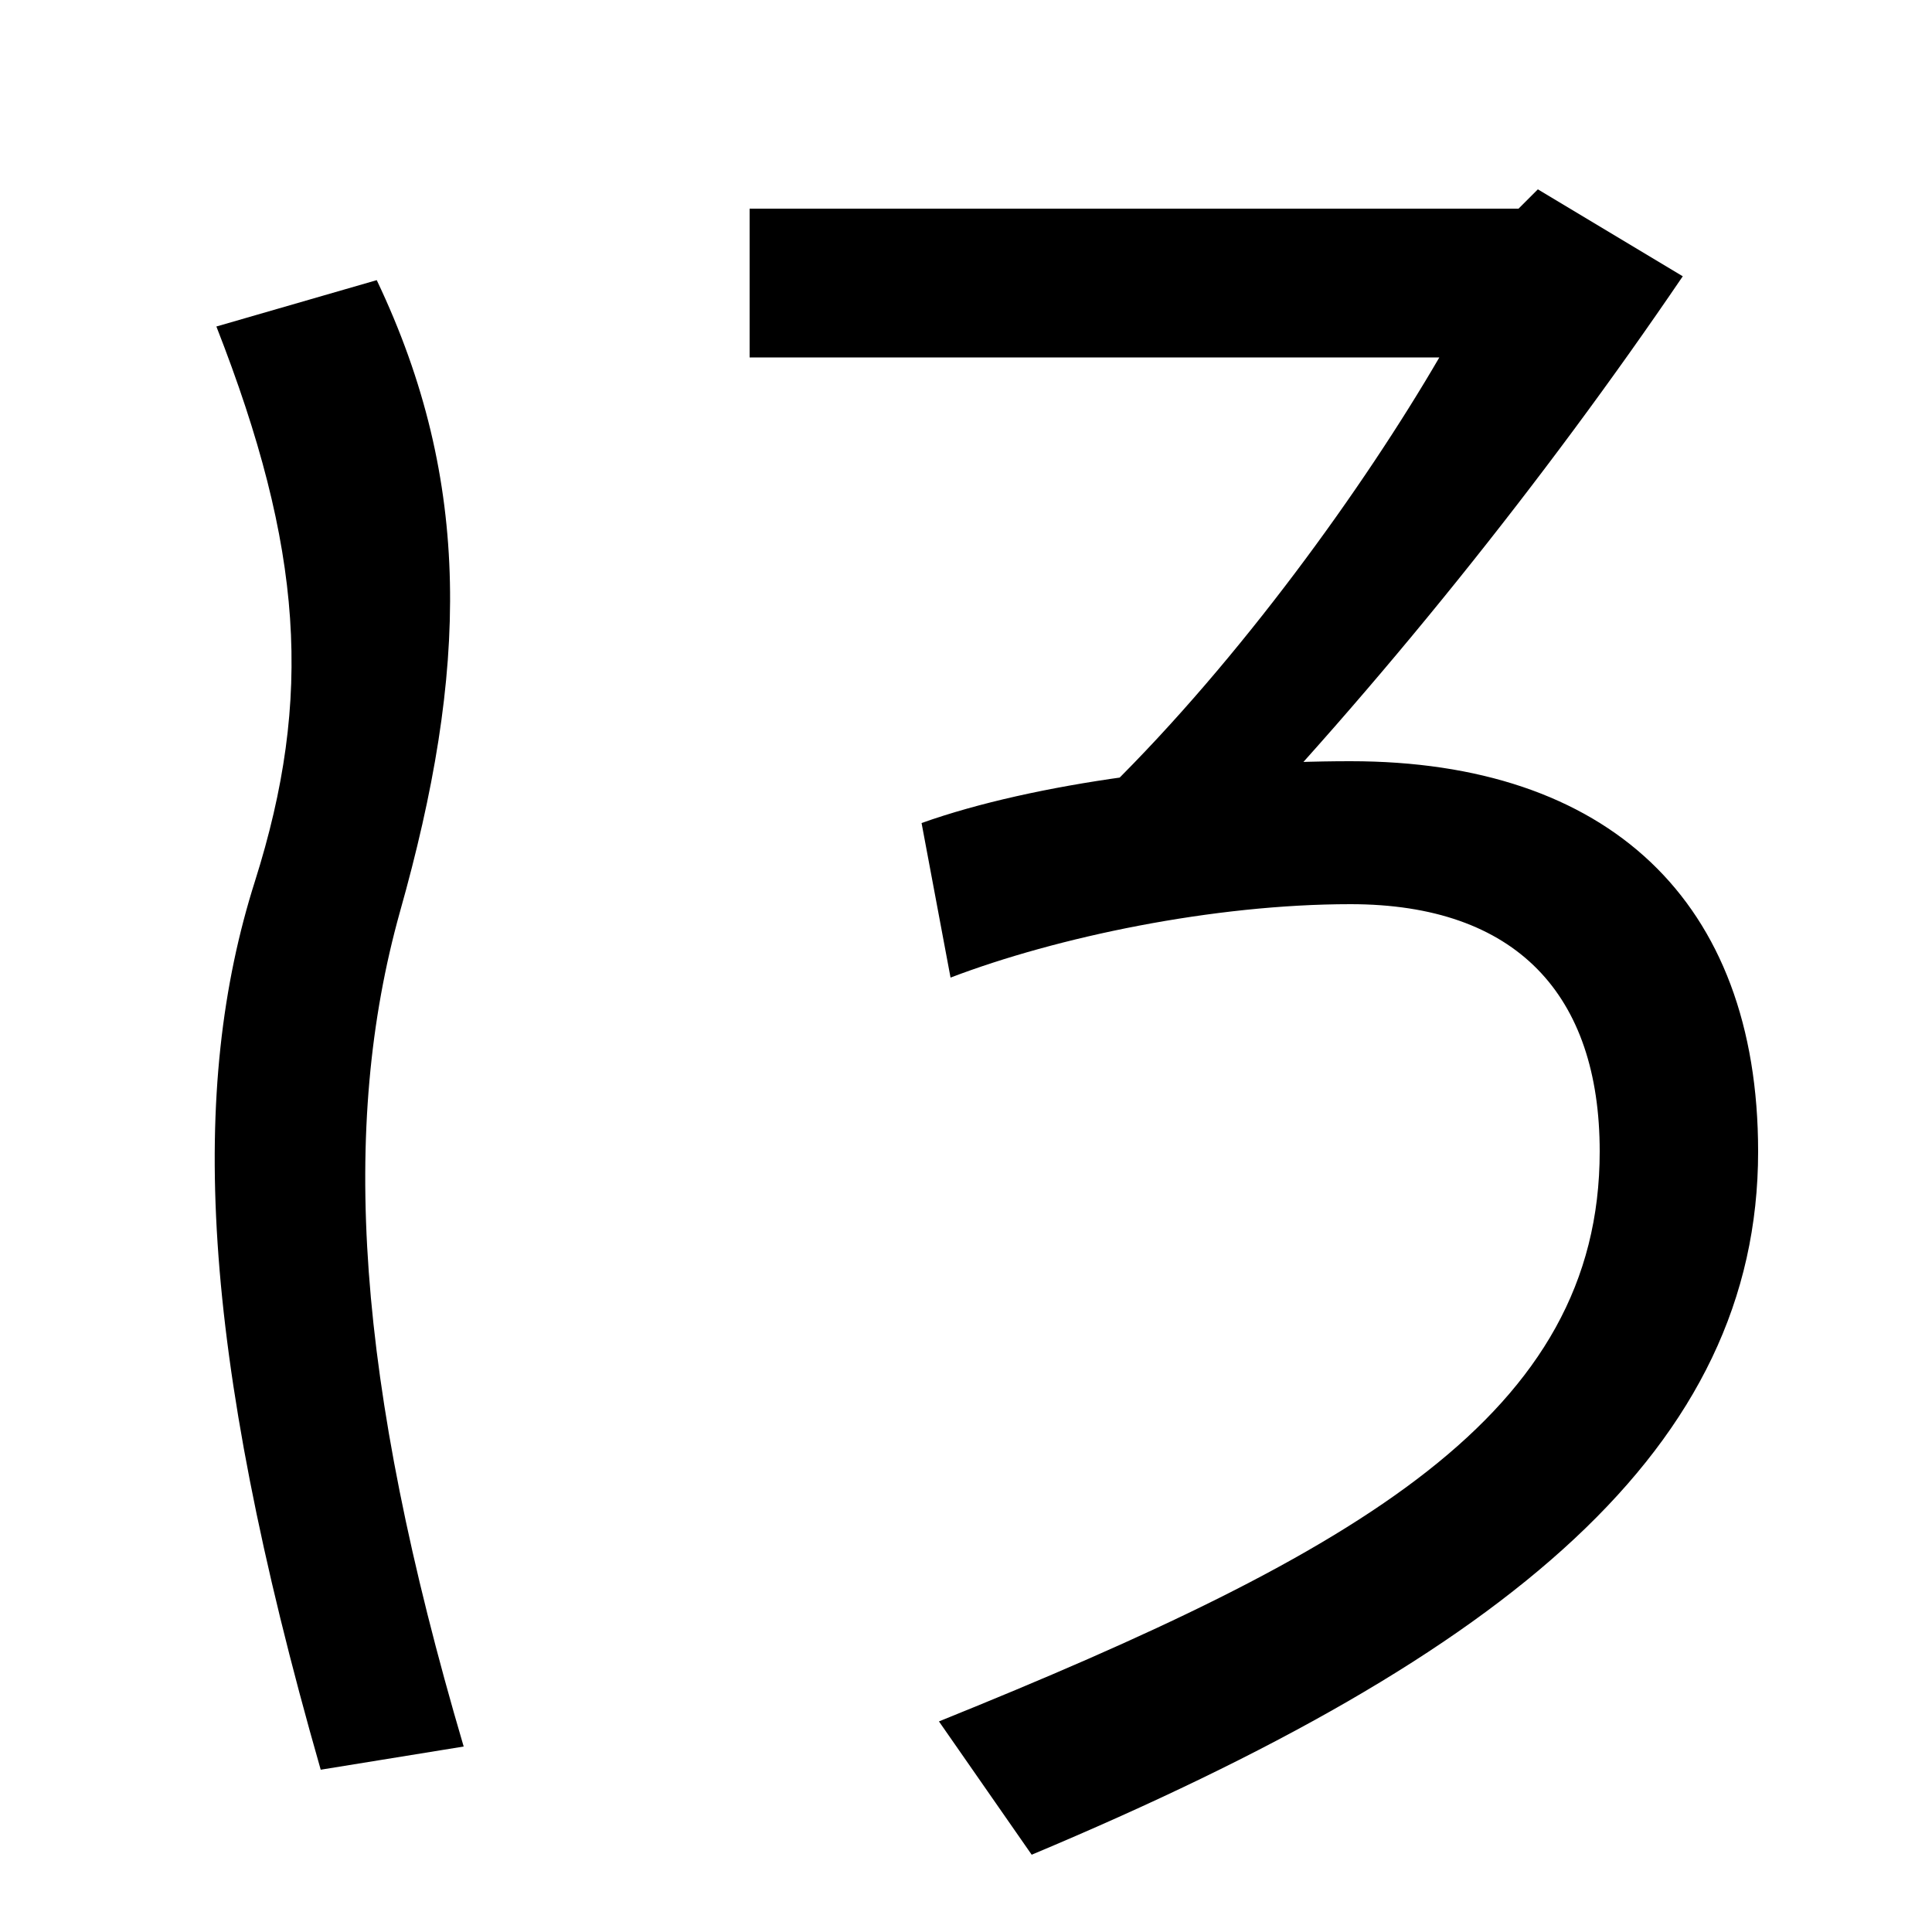
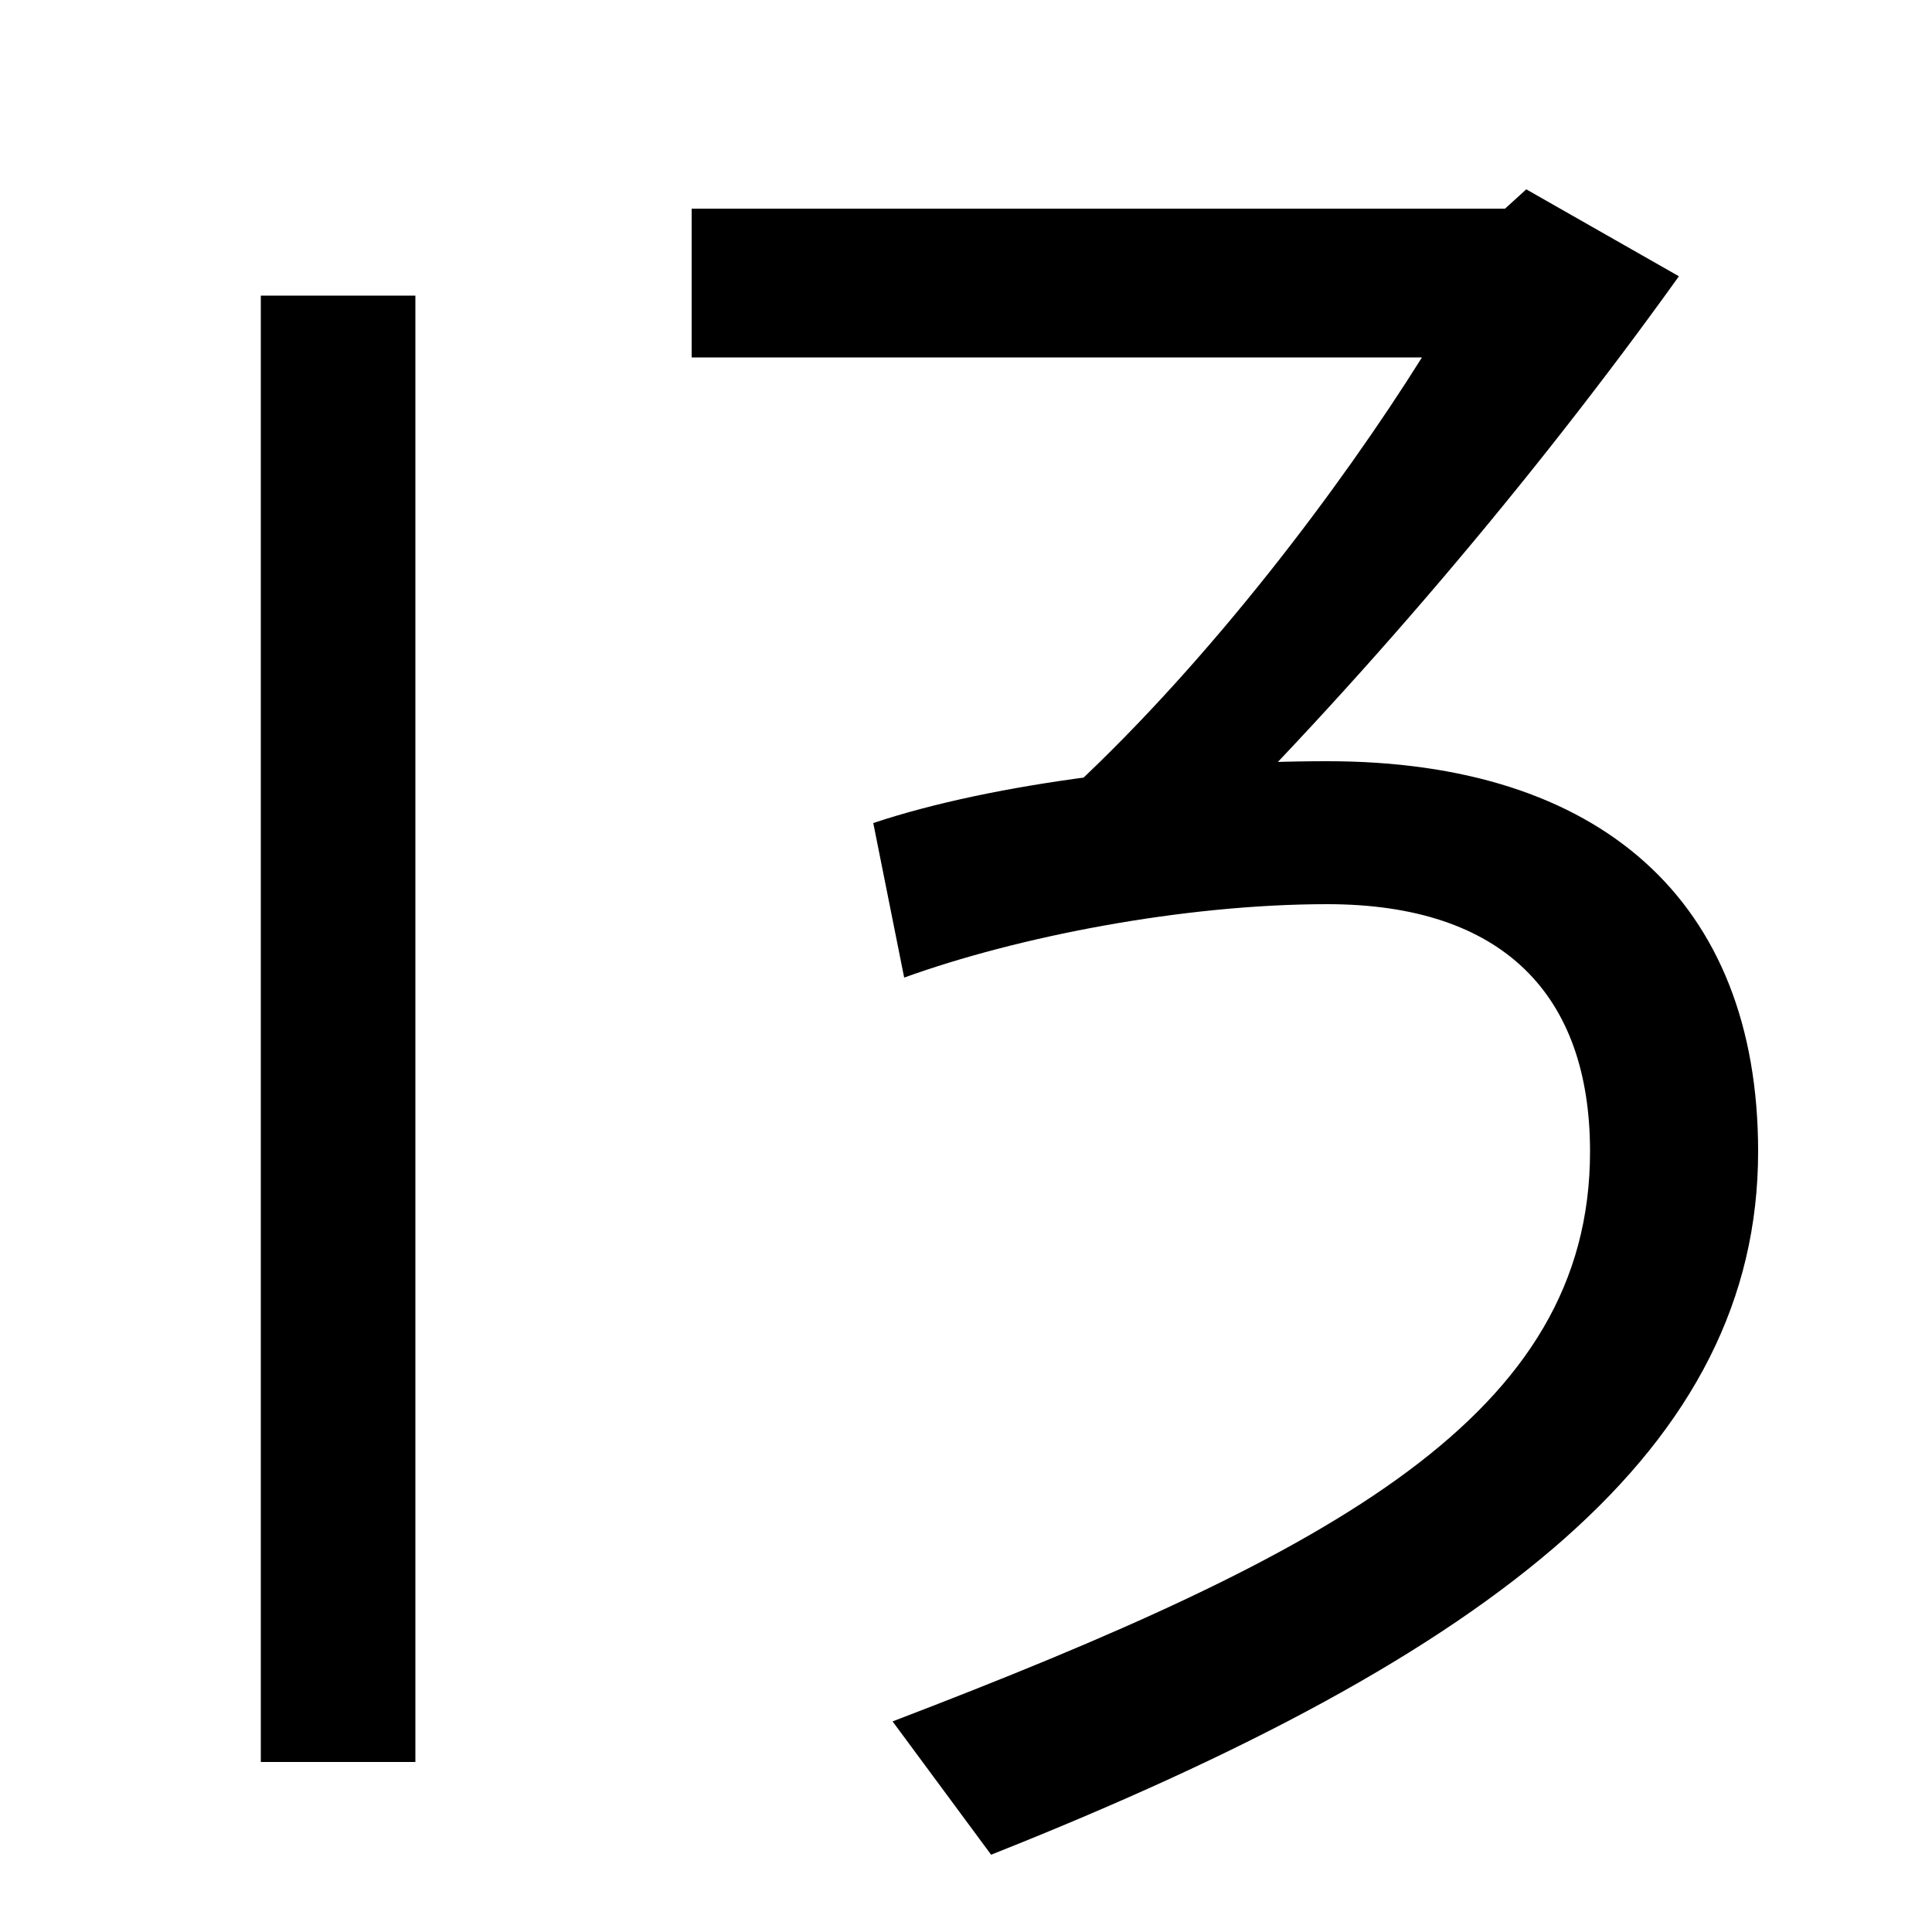
<svg xmlns="http://www.w3.org/2000/svg" width="1000" height="1000">
-   <path d="M534 -80C782 24 910 131 910 284C910 414 832 486 699 486C624 486 536 475 477 454L492 374C547 395 628 412 699 412C785 412 828 365 828 284C828 148 704 77 486 -11ZM166 -36 240 -24C184 166 176 297 207 408C242 532 245 630 195 735L112 711C157 596 162 519 132 424C98 317 103 184 166 -36ZM626 433C714 525 799 631 871 737L796 782L786 772H388V695H745C706 628 642 539 574 472Z" transform="translate(0, 880) scale(1,-1)" />
+   <path d="M513 -80C775 24 910 131 910 284C910 414 828 486 687 486C608 486 515 475 452 454L468 374C526 395 612 412 687 412C778 412 823 365 823 284C823 148 692 77 462 -11ZM610 433C703 525 793 631 869 737L790 782L779 772H358V695H736C694 628 627 539 555 472ZM135 -32H215V727H135Z" transform="translate(0, 880) scale(1,-1)" />
</svg>
